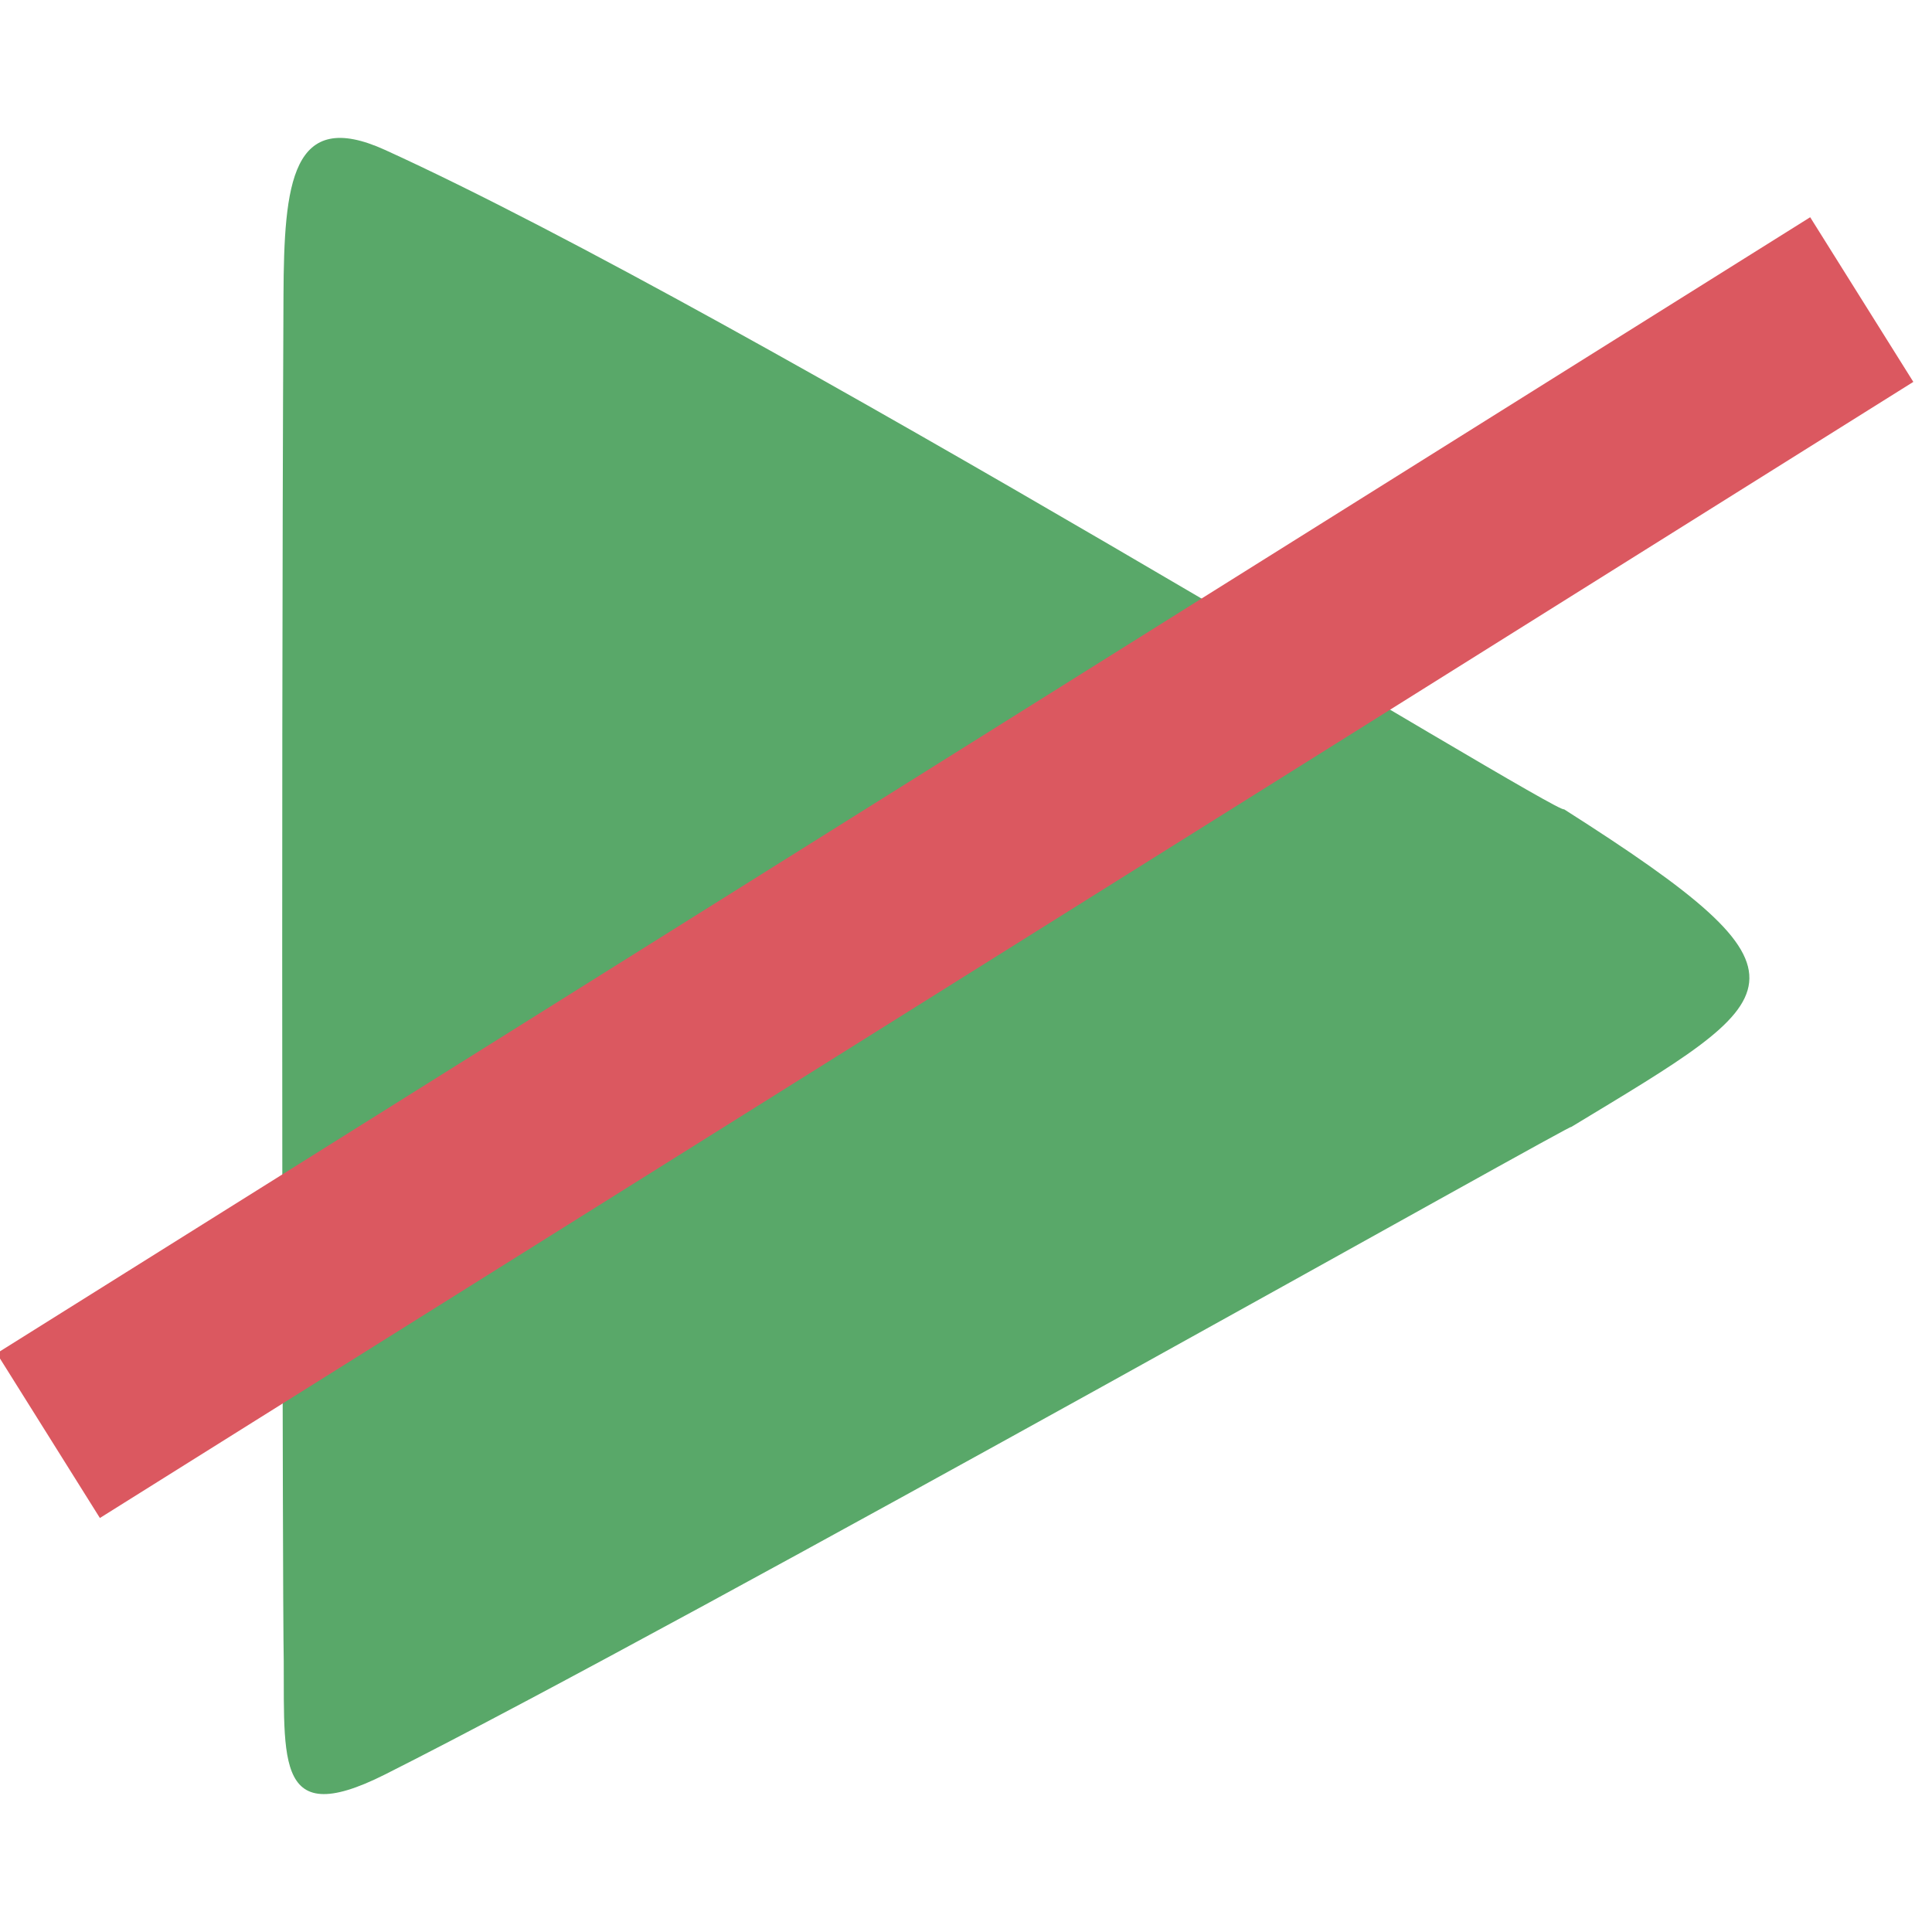
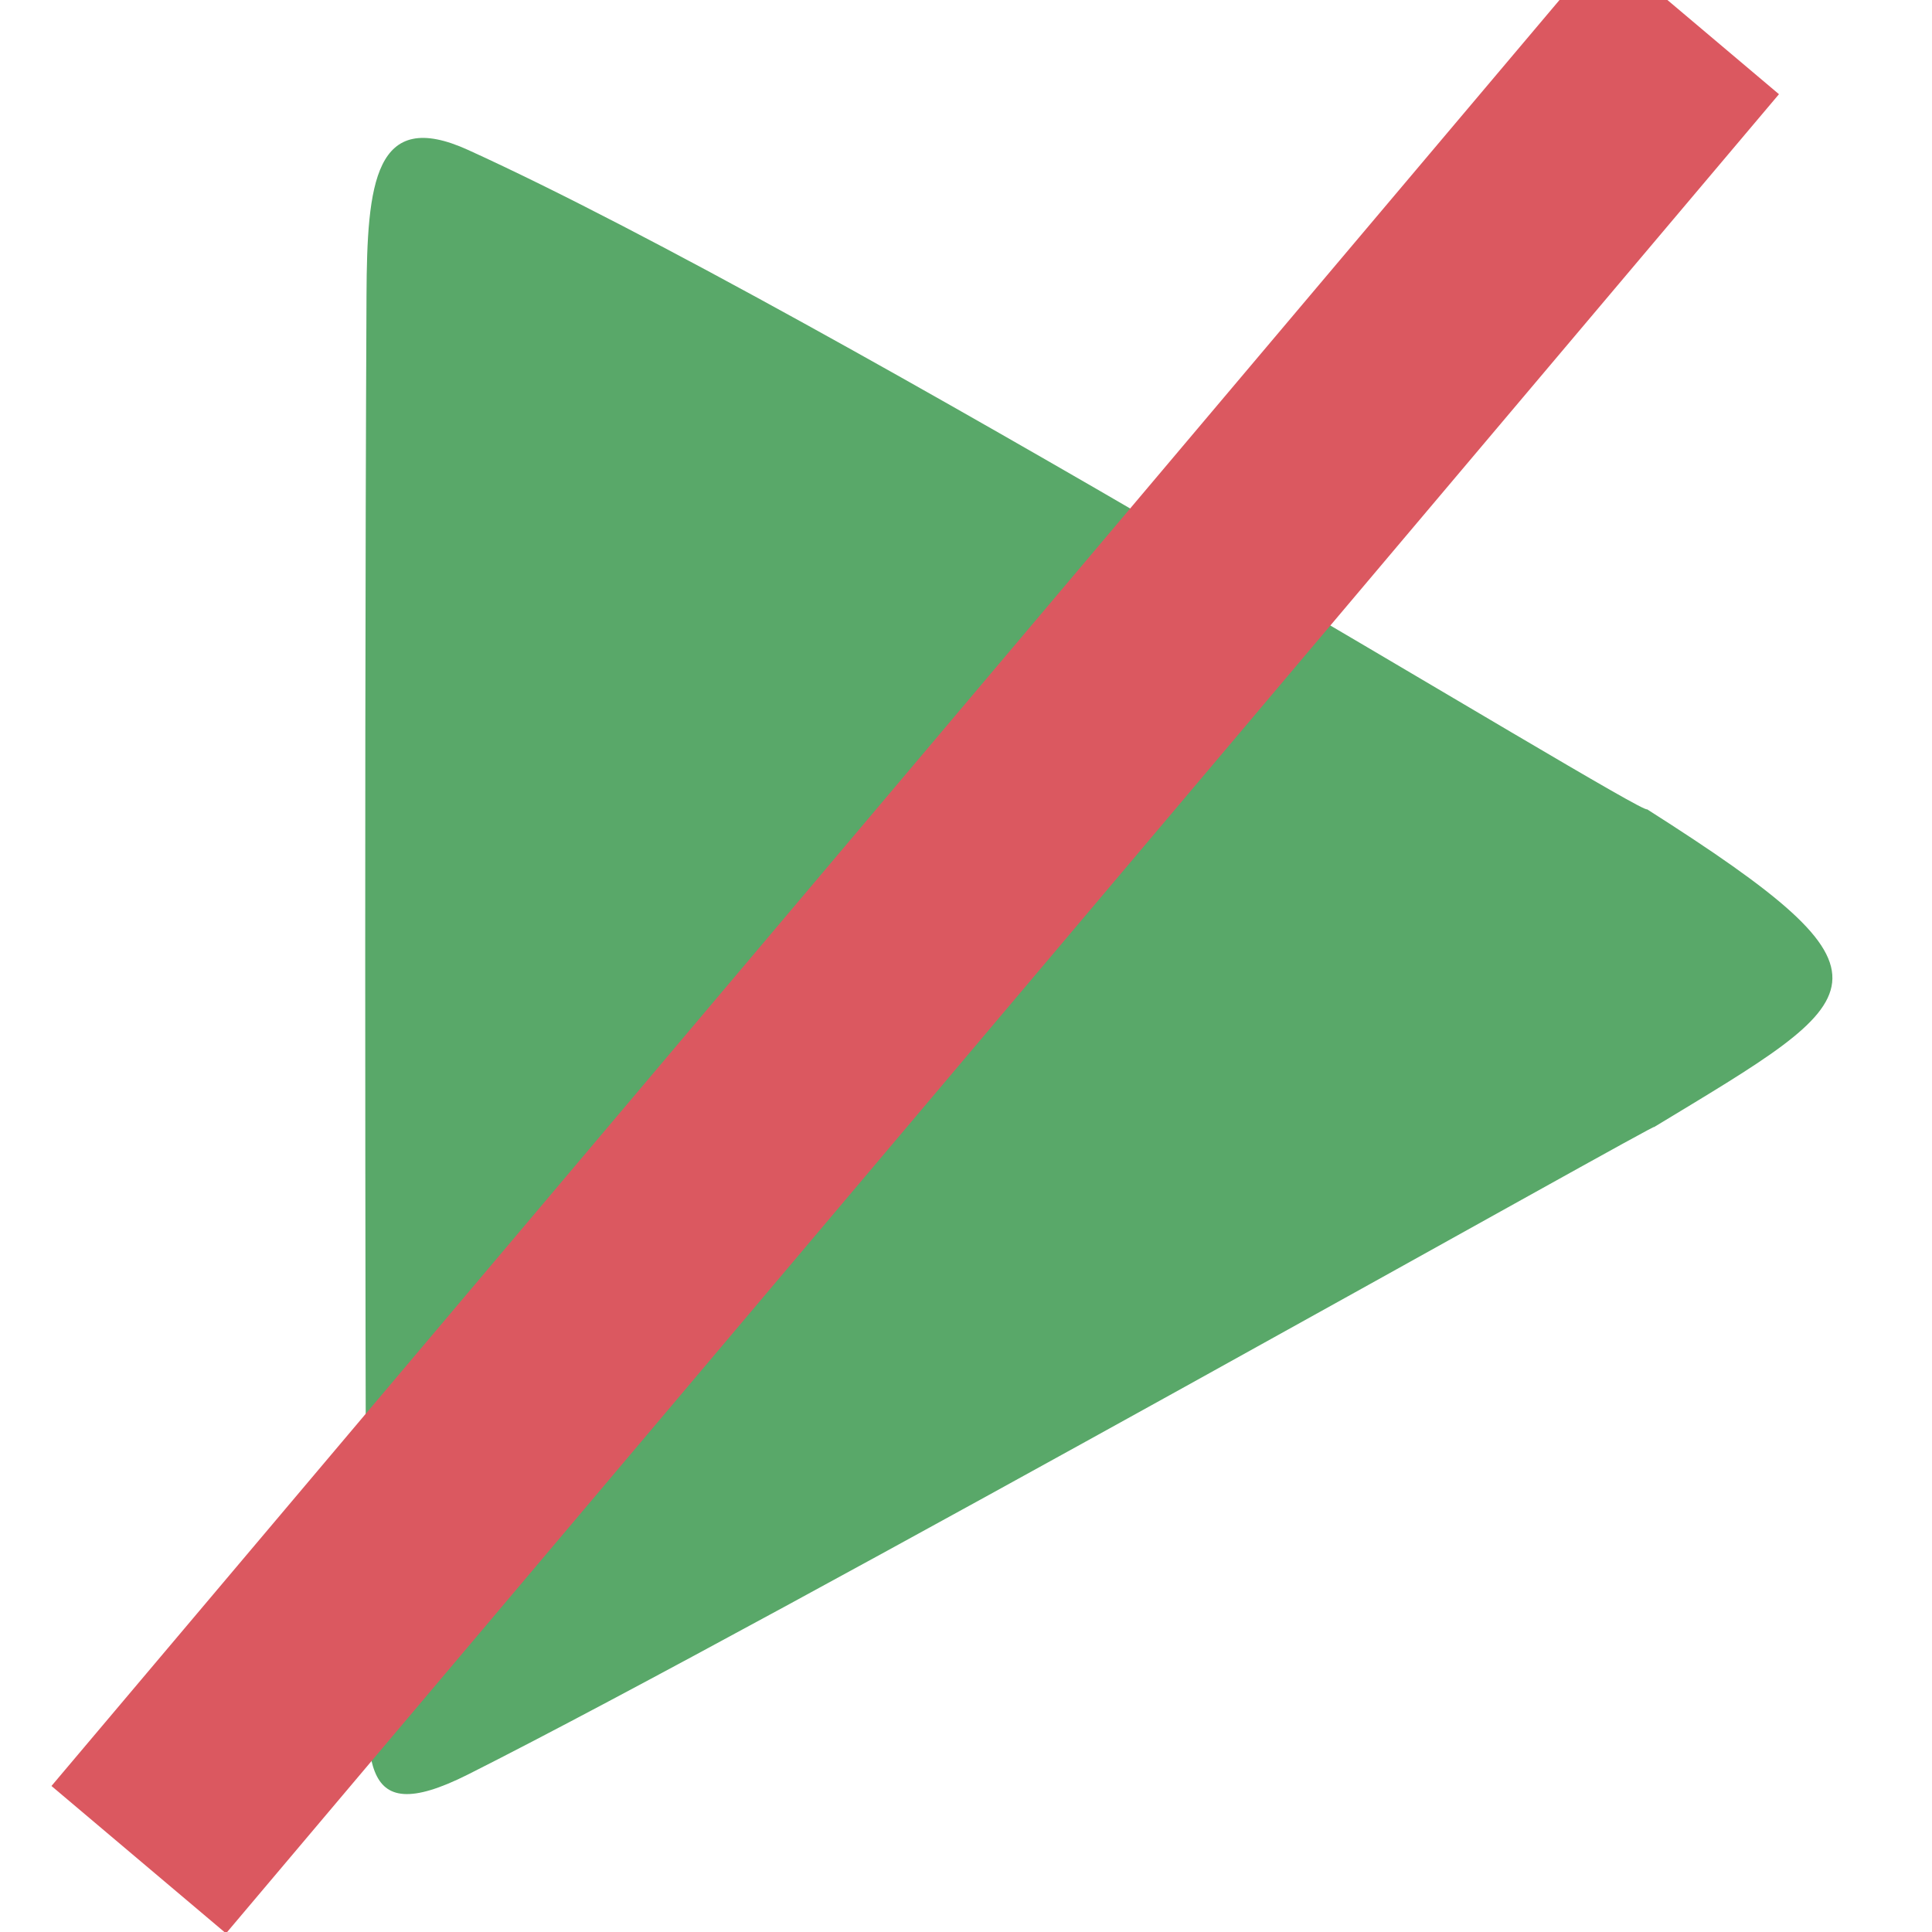
<svg xmlns="http://www.w3.org/2000/svg" version="1.1" id="Layer_1" x="0px" y="0px" viewBox="0 0 512 512" xml:space="preserve" width="512" height="512">
  <defs id="defs854">
	
	
</defs>
-   <g id="g2649">
+   <g id="g5976">
    <g id="g821" transform="translate(-156.967,-497.2301)">
</g>
    <g id="g823" transform="translate(-156.967,-497.2301)">
</g>
    <g id="g825" transform="translate(-156.967,-497.2301)">
</g>
    <g id="g827" transform="translate(-156.967,-497.2301)">
</g>
    <g id="g829" transform="translate(-156.967,-497.2301)">
</g>
    <g id="g831" transform="translate(-156.967,-497.2301)">
</g>
    <g id="g833" transform="translate(-156.967,-497.2301)">
</g>
    <g id="g835" transform="translate(-156.967,-497.2301)">
</g>
    <g id="g837" transform="translate(-156.967,-497.2301)">
</g>
    <g id="g839" transform="translate(-156.967,-497.2301)">
</g>
    <g id="g841" transform="translate(-156.967,-497.2301)">
</g>
    <g id="g843" transform="translate(-156.967,-497.2301)">
</g>
    <g id="g845" transform="translate(-156.967,-497.2301)">
</g>
    <g id="g847" transform="translate(-156.967,-497.2301)">
</g>
    <g id="g849" transform="translate(-156.967,-497.2301)">
</g>
-     <path style="fill:#59a869;fill-opacity:1;stroke:none;stroke-width:6.54;stroke-miterlimit:4;stroke-dasharray:none;stroke-opacity:1" d="M 414.484,214.463 C 413.249,216.413 198.117,83.479 102.051,39.737 77.263,28.45 75.266,48.49 75.126,78.343 c -0.681,145.103 -0.149,348.925 0,356.243 0.616,30.268 -3.683,51.057 26.925,35.657 81.153,-40.831 320.911,-176.096 314.185,-171.491 57.744,-34.972 68.983,-39.296 -1.752,-84.29 z" id="path817" />
-     <path style="fill:none;stroke:#db5860;stroke-width:51.49;stroke-linecap:butt;stroke-linejoin:miter;stroke-miterlimit:4;stroke-dasharray:none;stroke-opacity:1" d="M 12.805,380.468 493.385,79.387" id="path1254" />
+     <path style="fill:#59a869;fill-opacity:1;stroke:none;stroke-width:6.54;stroke-miterlimit:4;stroke-dasharray:none;stroke-opacity:1" d="M 436.484,214.463 C 435.249,216.413 220.117,83.479 124.051,39.737 99.263,28.45 97.266,48.49 97.126,78.343 c -0.681,145.103 -0.149,348.925 0,356.243 0.616,30.268 -3.683,51.057 26.925,35.657 81.153,-40.831 320.911,-176.096 314.185,-171.491 57.744,-34.972 68.983,-39.296 -1.752,-84.29 z" id="path817" />
+     <path style="fill:none;stroke:#db5860;stroke-width:60.545;stroke-linecap:butt;stroke-linejoin:miter;stroke-miterlimit:4;stroke-dasharray:none;stroke-opacity:1" d="M 36.769,492.834 448.316,5.434" id="path1254" />
  </g>
</svg>
